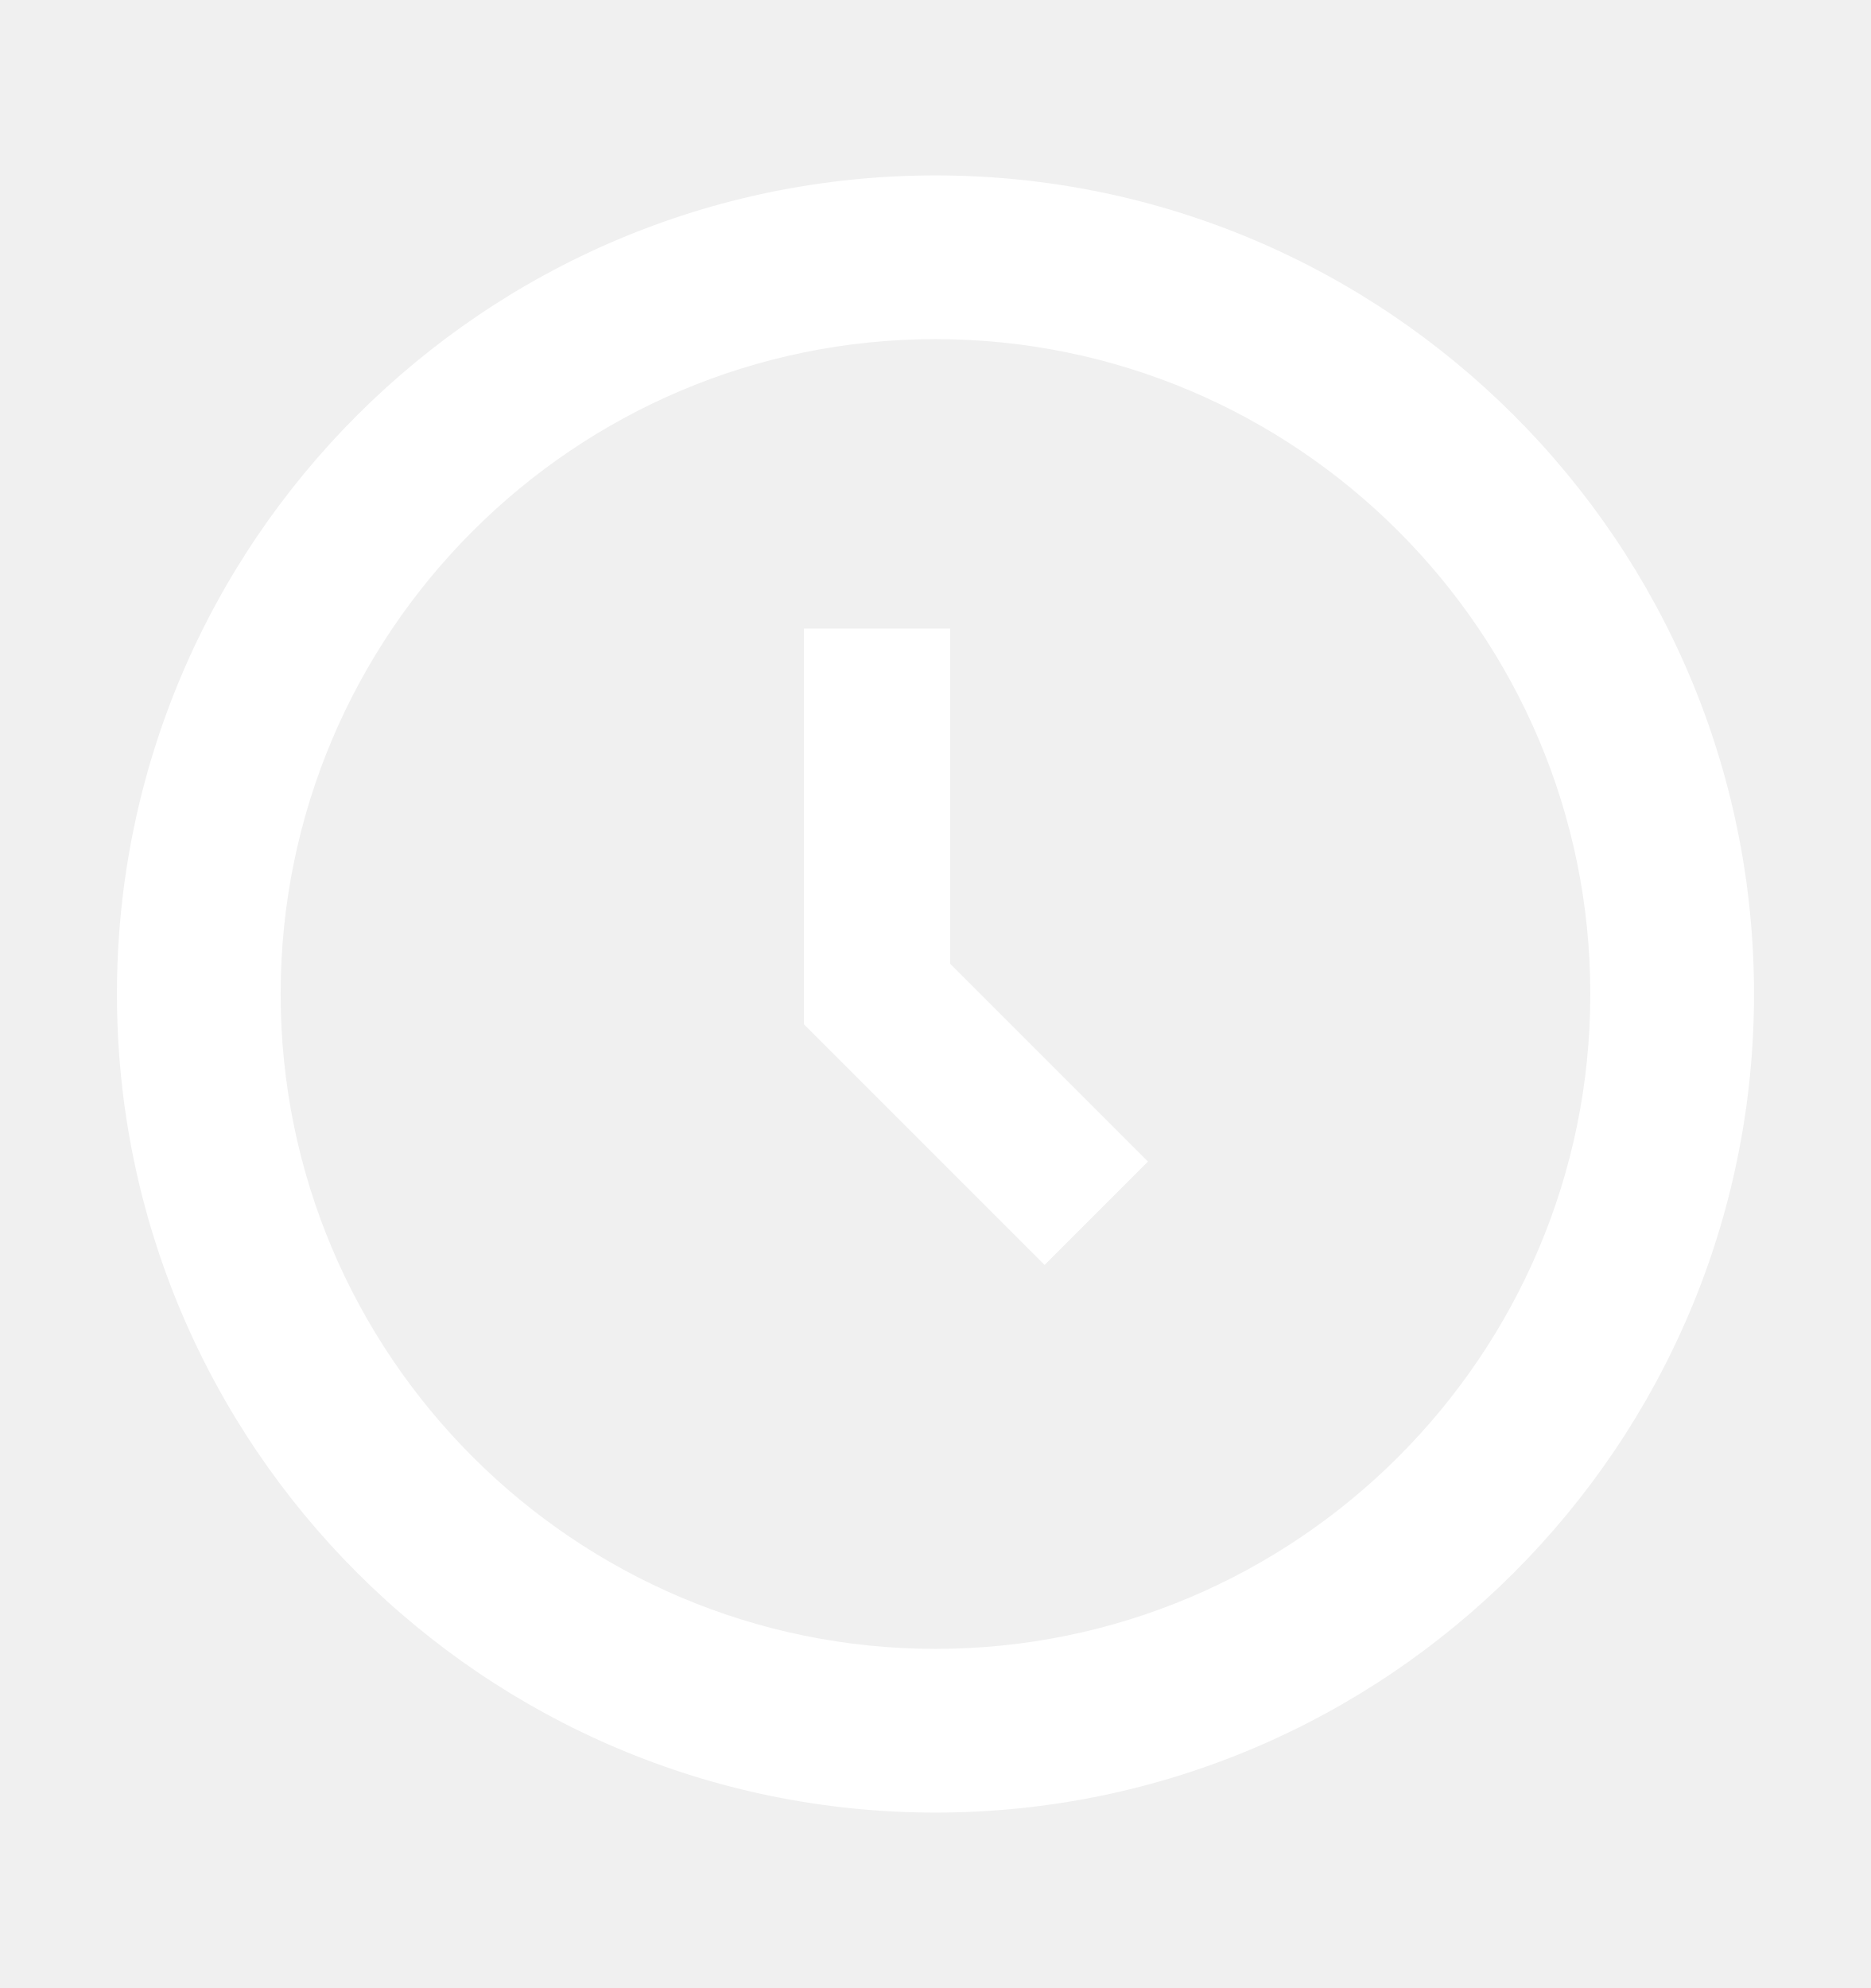
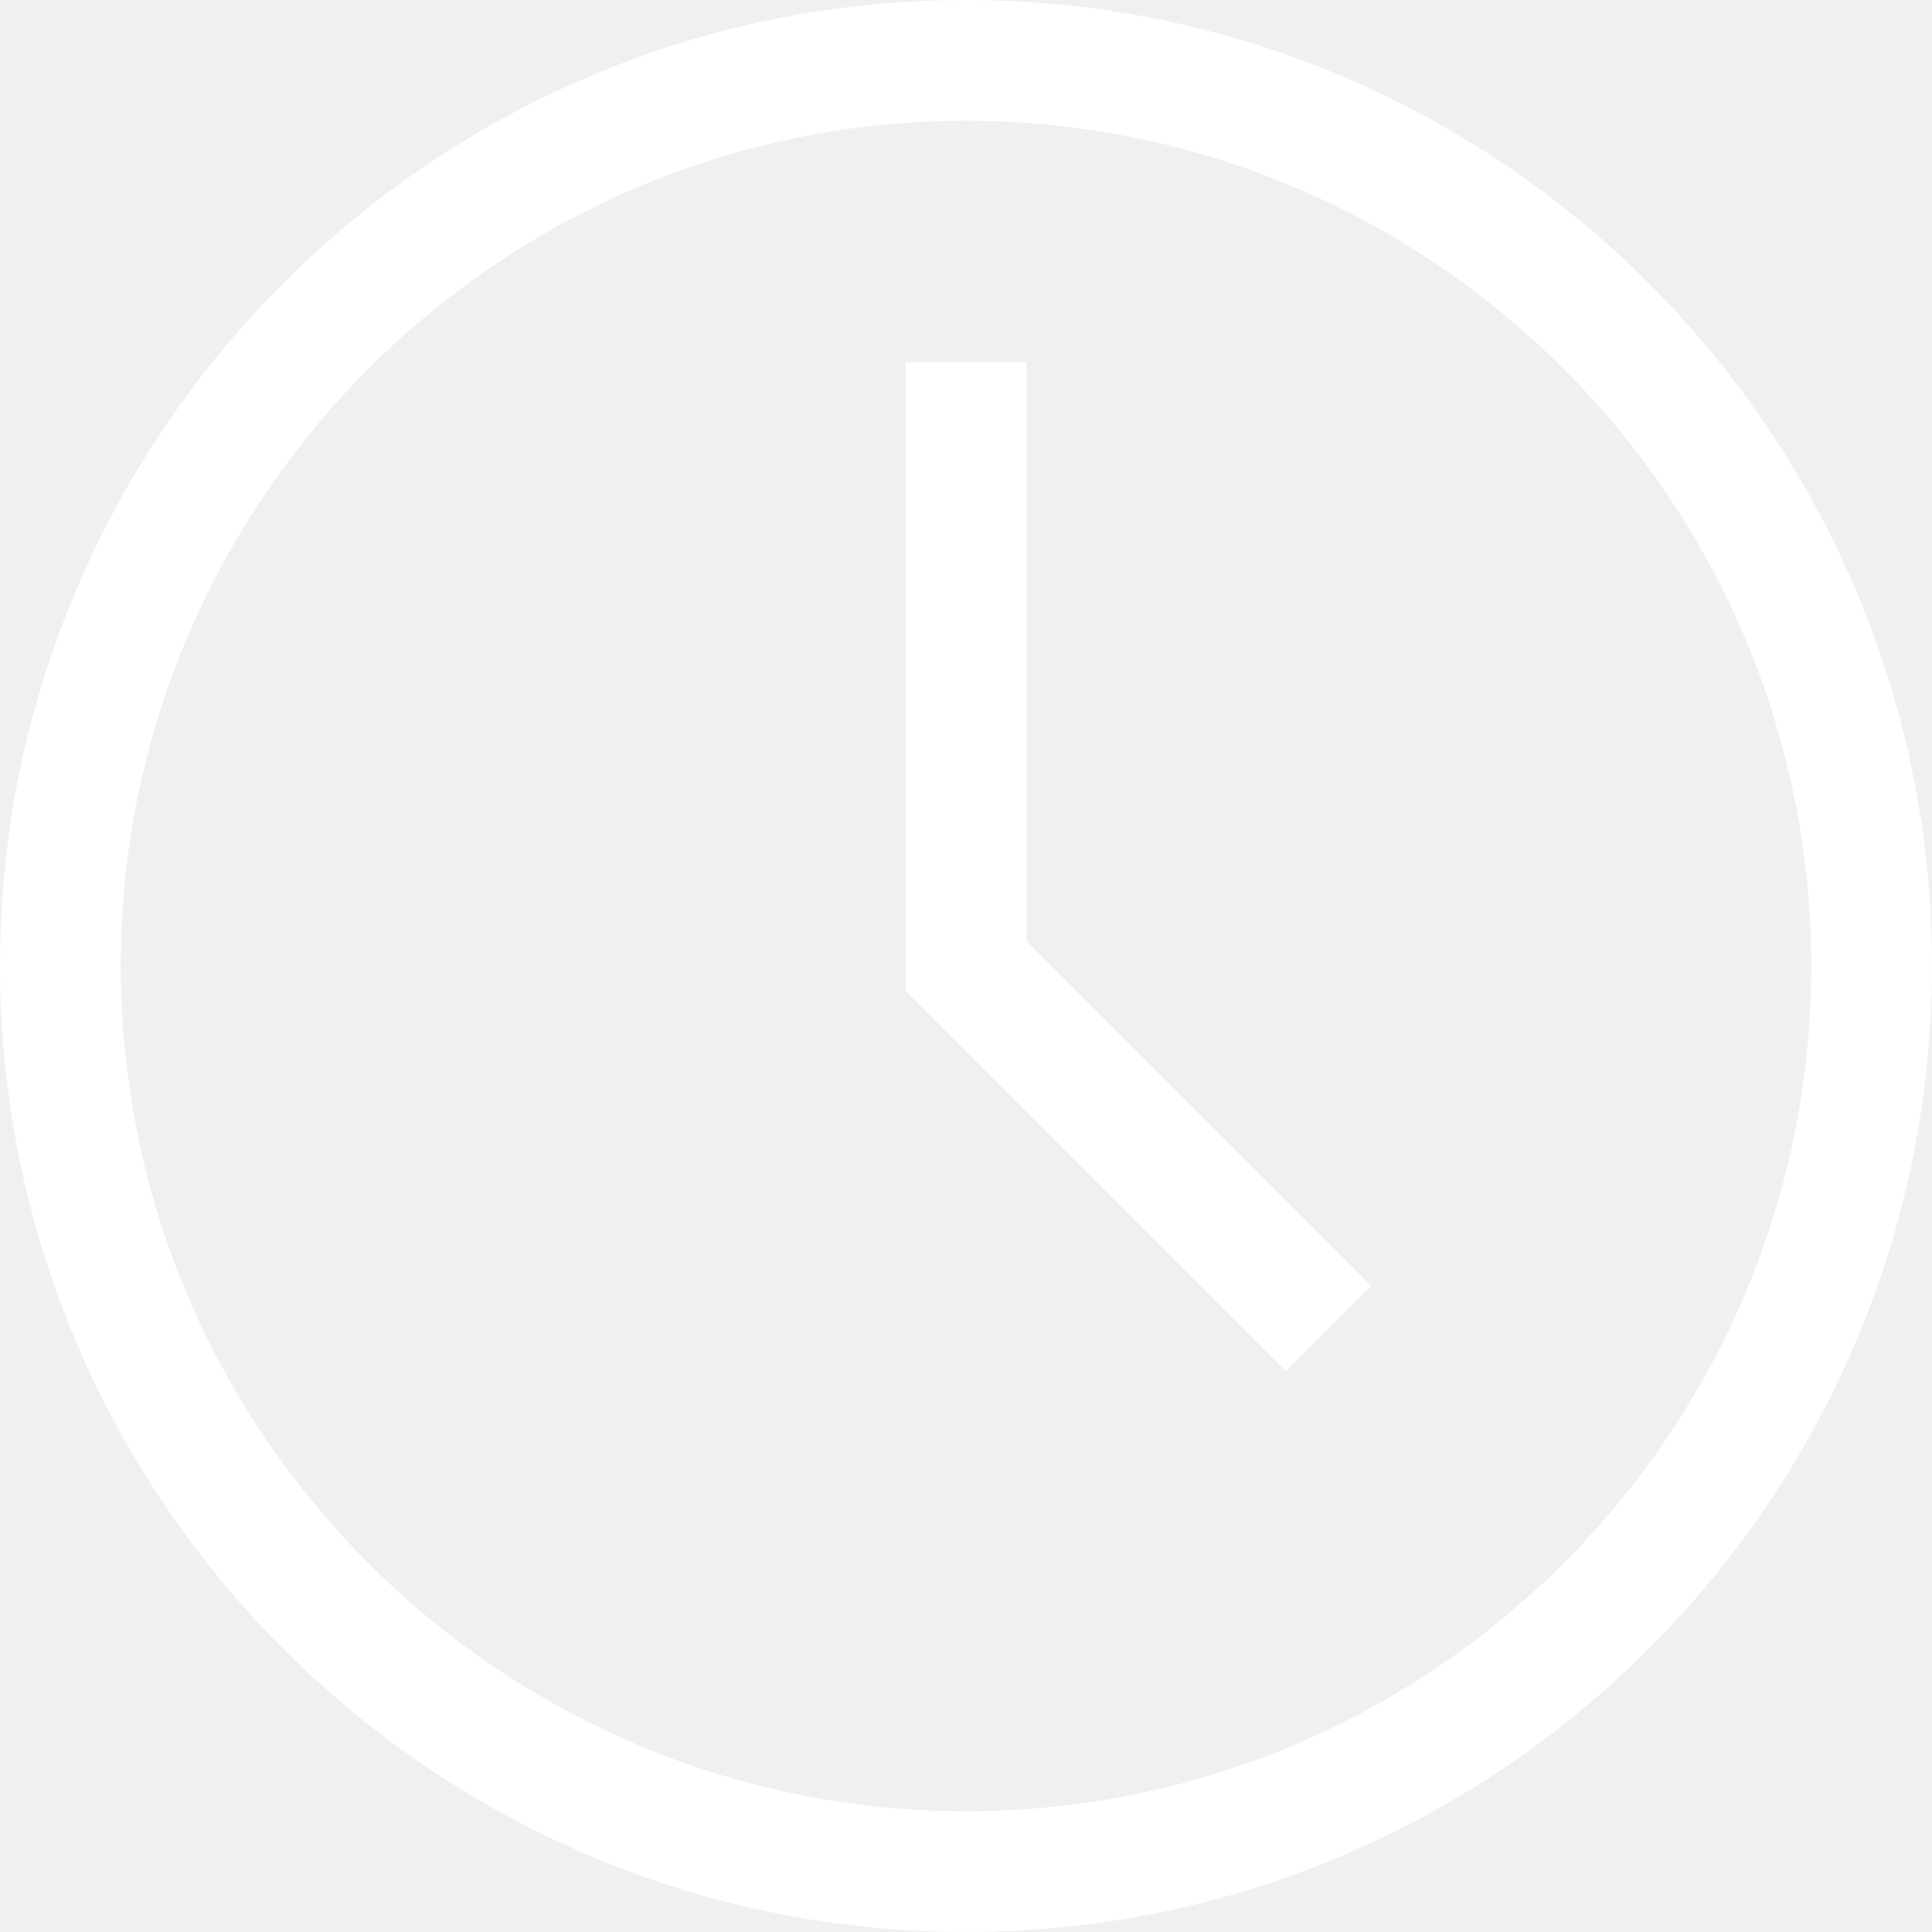
- <svg xmlns="http://www.w3.org/2000/svg" width="16" height="17" viewBox="0 0 16 17" fill="none">
-   <path d="M8 1.5C4.14 1.5 1 4.64 1 8.5C1 12.36 4.14 15.5 8 15.5C11.86 15.5 15 12.36 15 8.5C15 4.64 11.86 1.5 8 1.5ZM8 14.1C4.912 14.1 2.4 11.588 2.4 8.5C2.4 5.412 4.912 2.9 8 2.9C11.088 2.9 13.6 5.412 13.6 8.5C13.6 11.588 11.088 14.1 8 14.1Z" fill="white" />
-   <path d="M8.125 5.375H6.875V8.759L8.933 10.817L9.817 9.933L8.125 8.241V5.375Z" fill="white" />
+ <svg xmlns="http://www.w3.org/2000/svg" version="1.1" width="512" height="512" x="0" y="0" viewBox="0 0 443.294 443.294" style="enable-background:new 0 0 512 512" xml:space="preserve" class="">
+   <g>
+     <path d="m221.647 0c-122.214 0-221.647 99.433-221.647 221.647s99.433 221.647 221.647 221.647 221.647-99.433 221.647-221.647-99.433-221.647-221.647-221.647zm0 415.588c-106.941 0-193.941-87-193.941-193.941s87-193.941 193.941-193.941 193.941 87 193.941 193.941-87 193.941-193.941 193.941z" fill="#ffffff" data-original="#000000" style="" class="" />
+     <path d="m235.5 83.118h-27.706v144.265l87.176 87.176 19.589-19.589-79.059-79.059z" fill="#ffffff" data-original="#000000" style="" class="" />
+   </g>
</svg>
